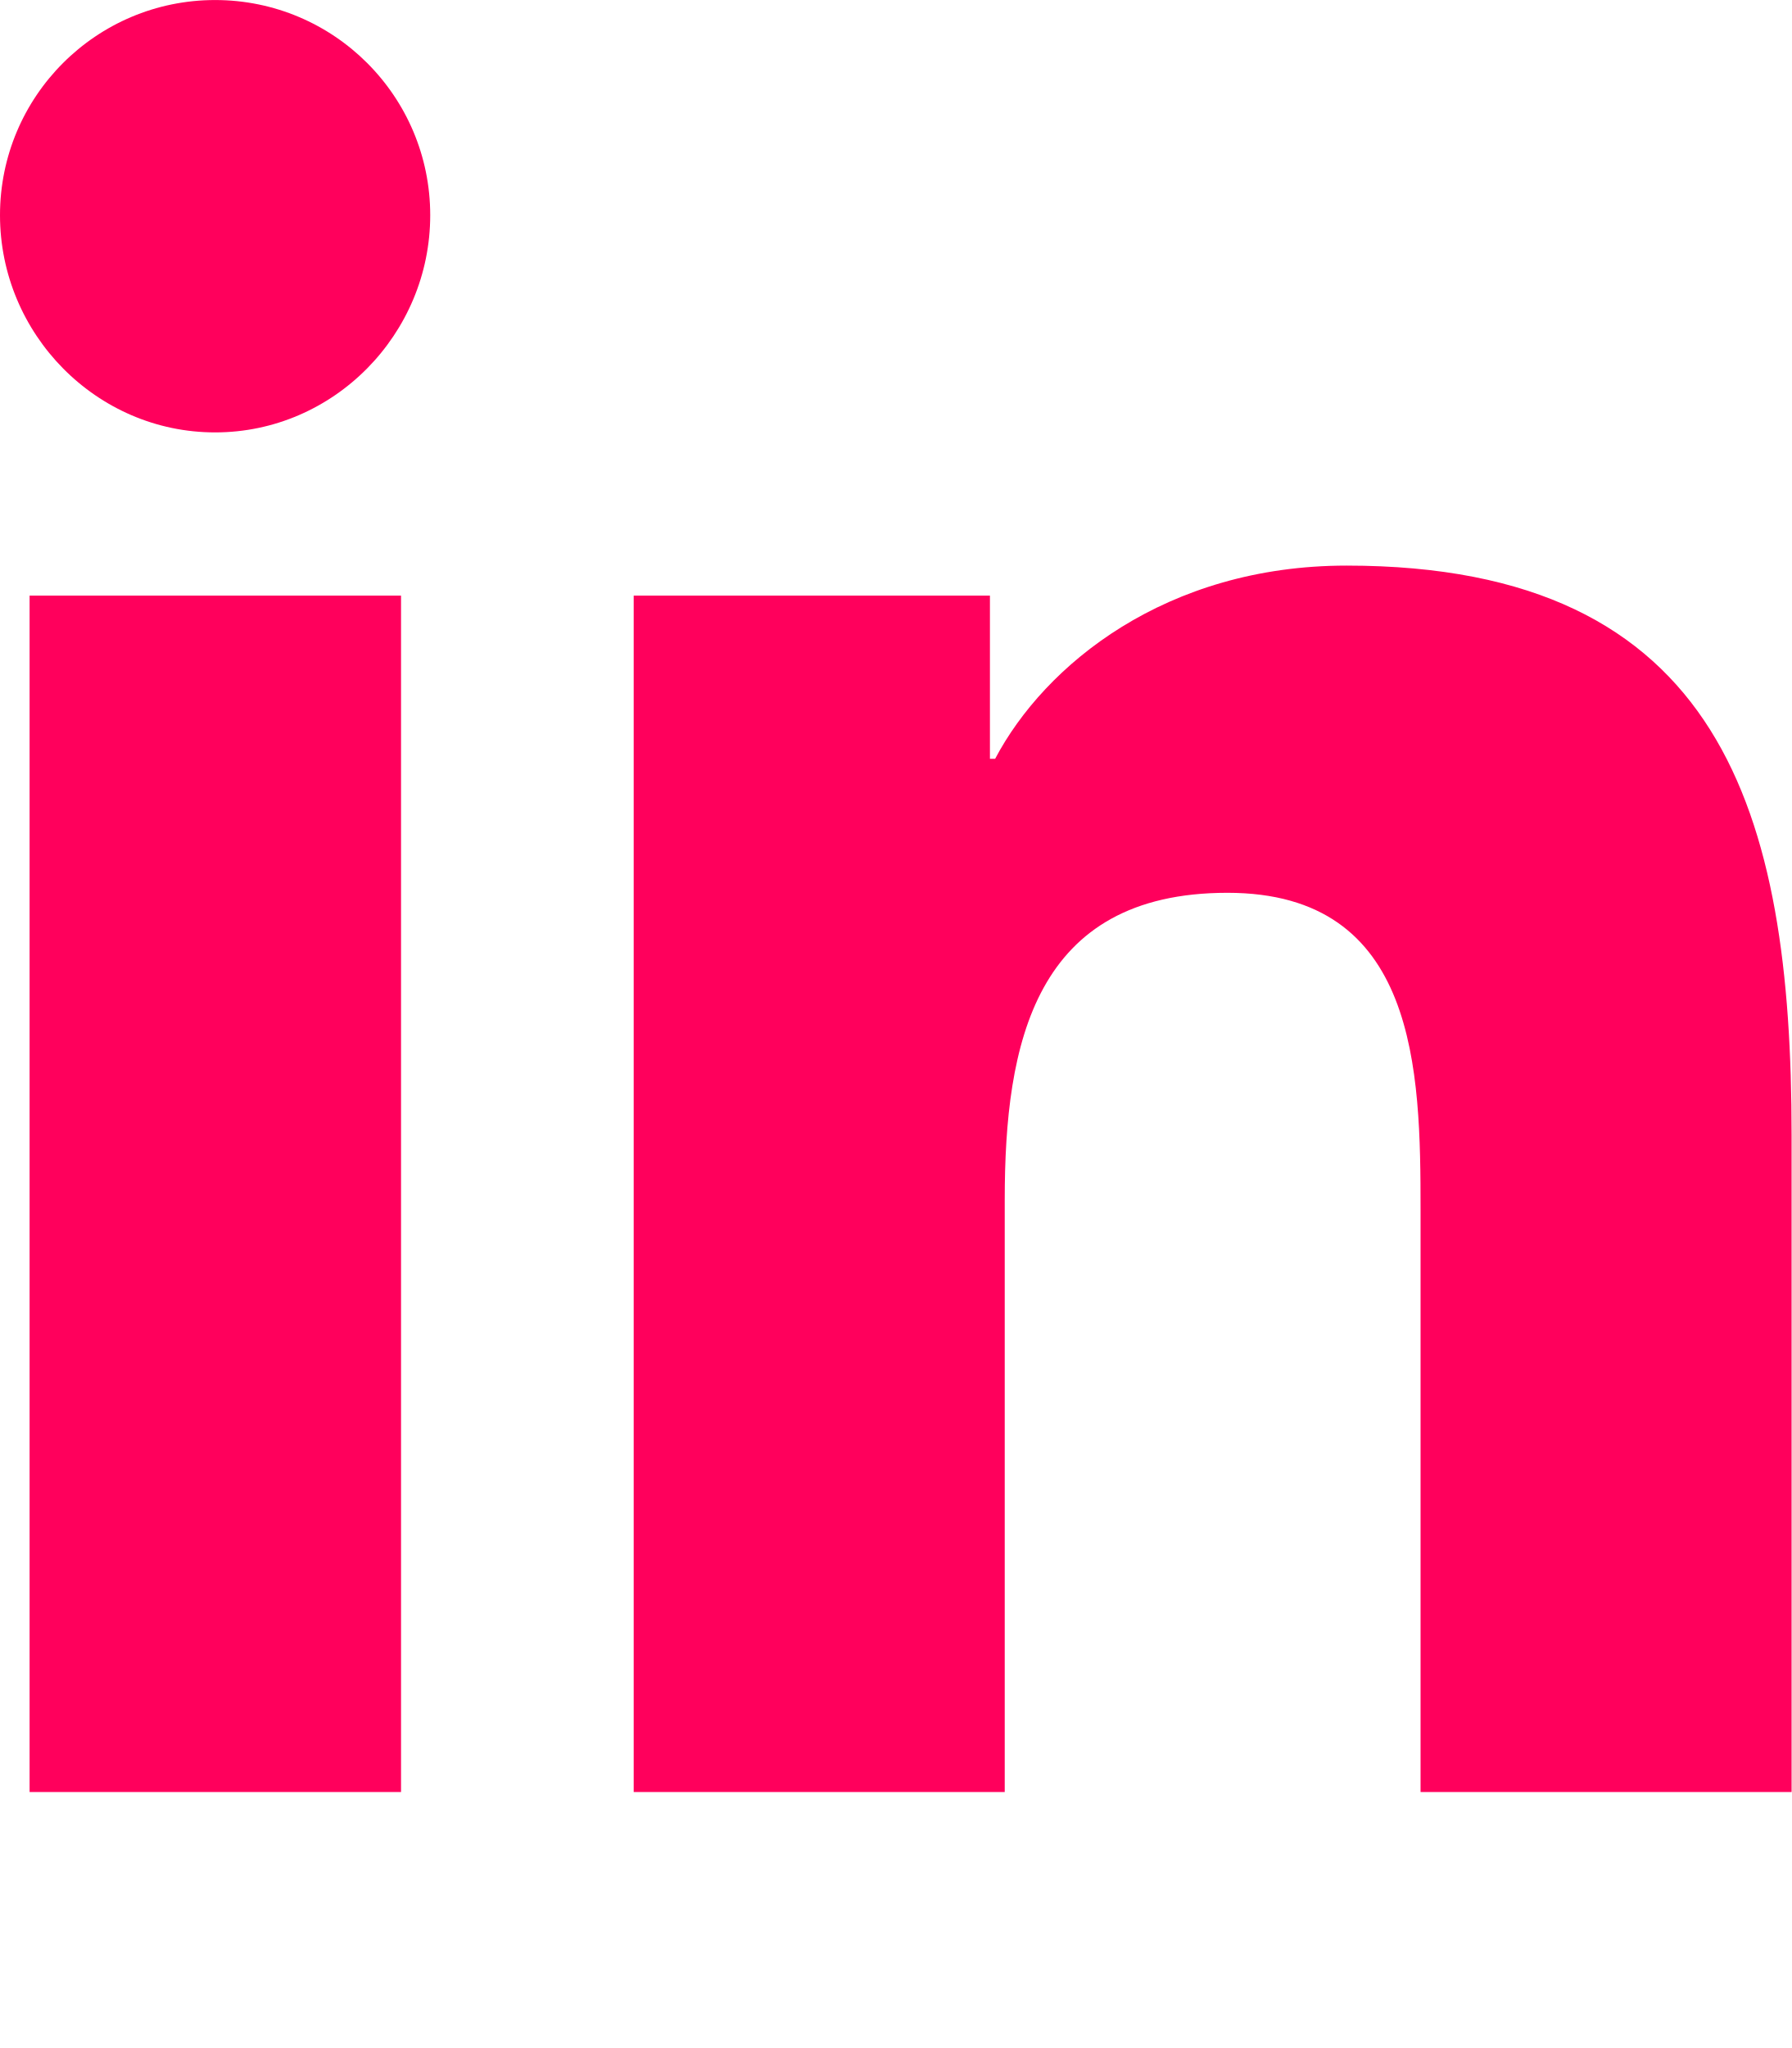
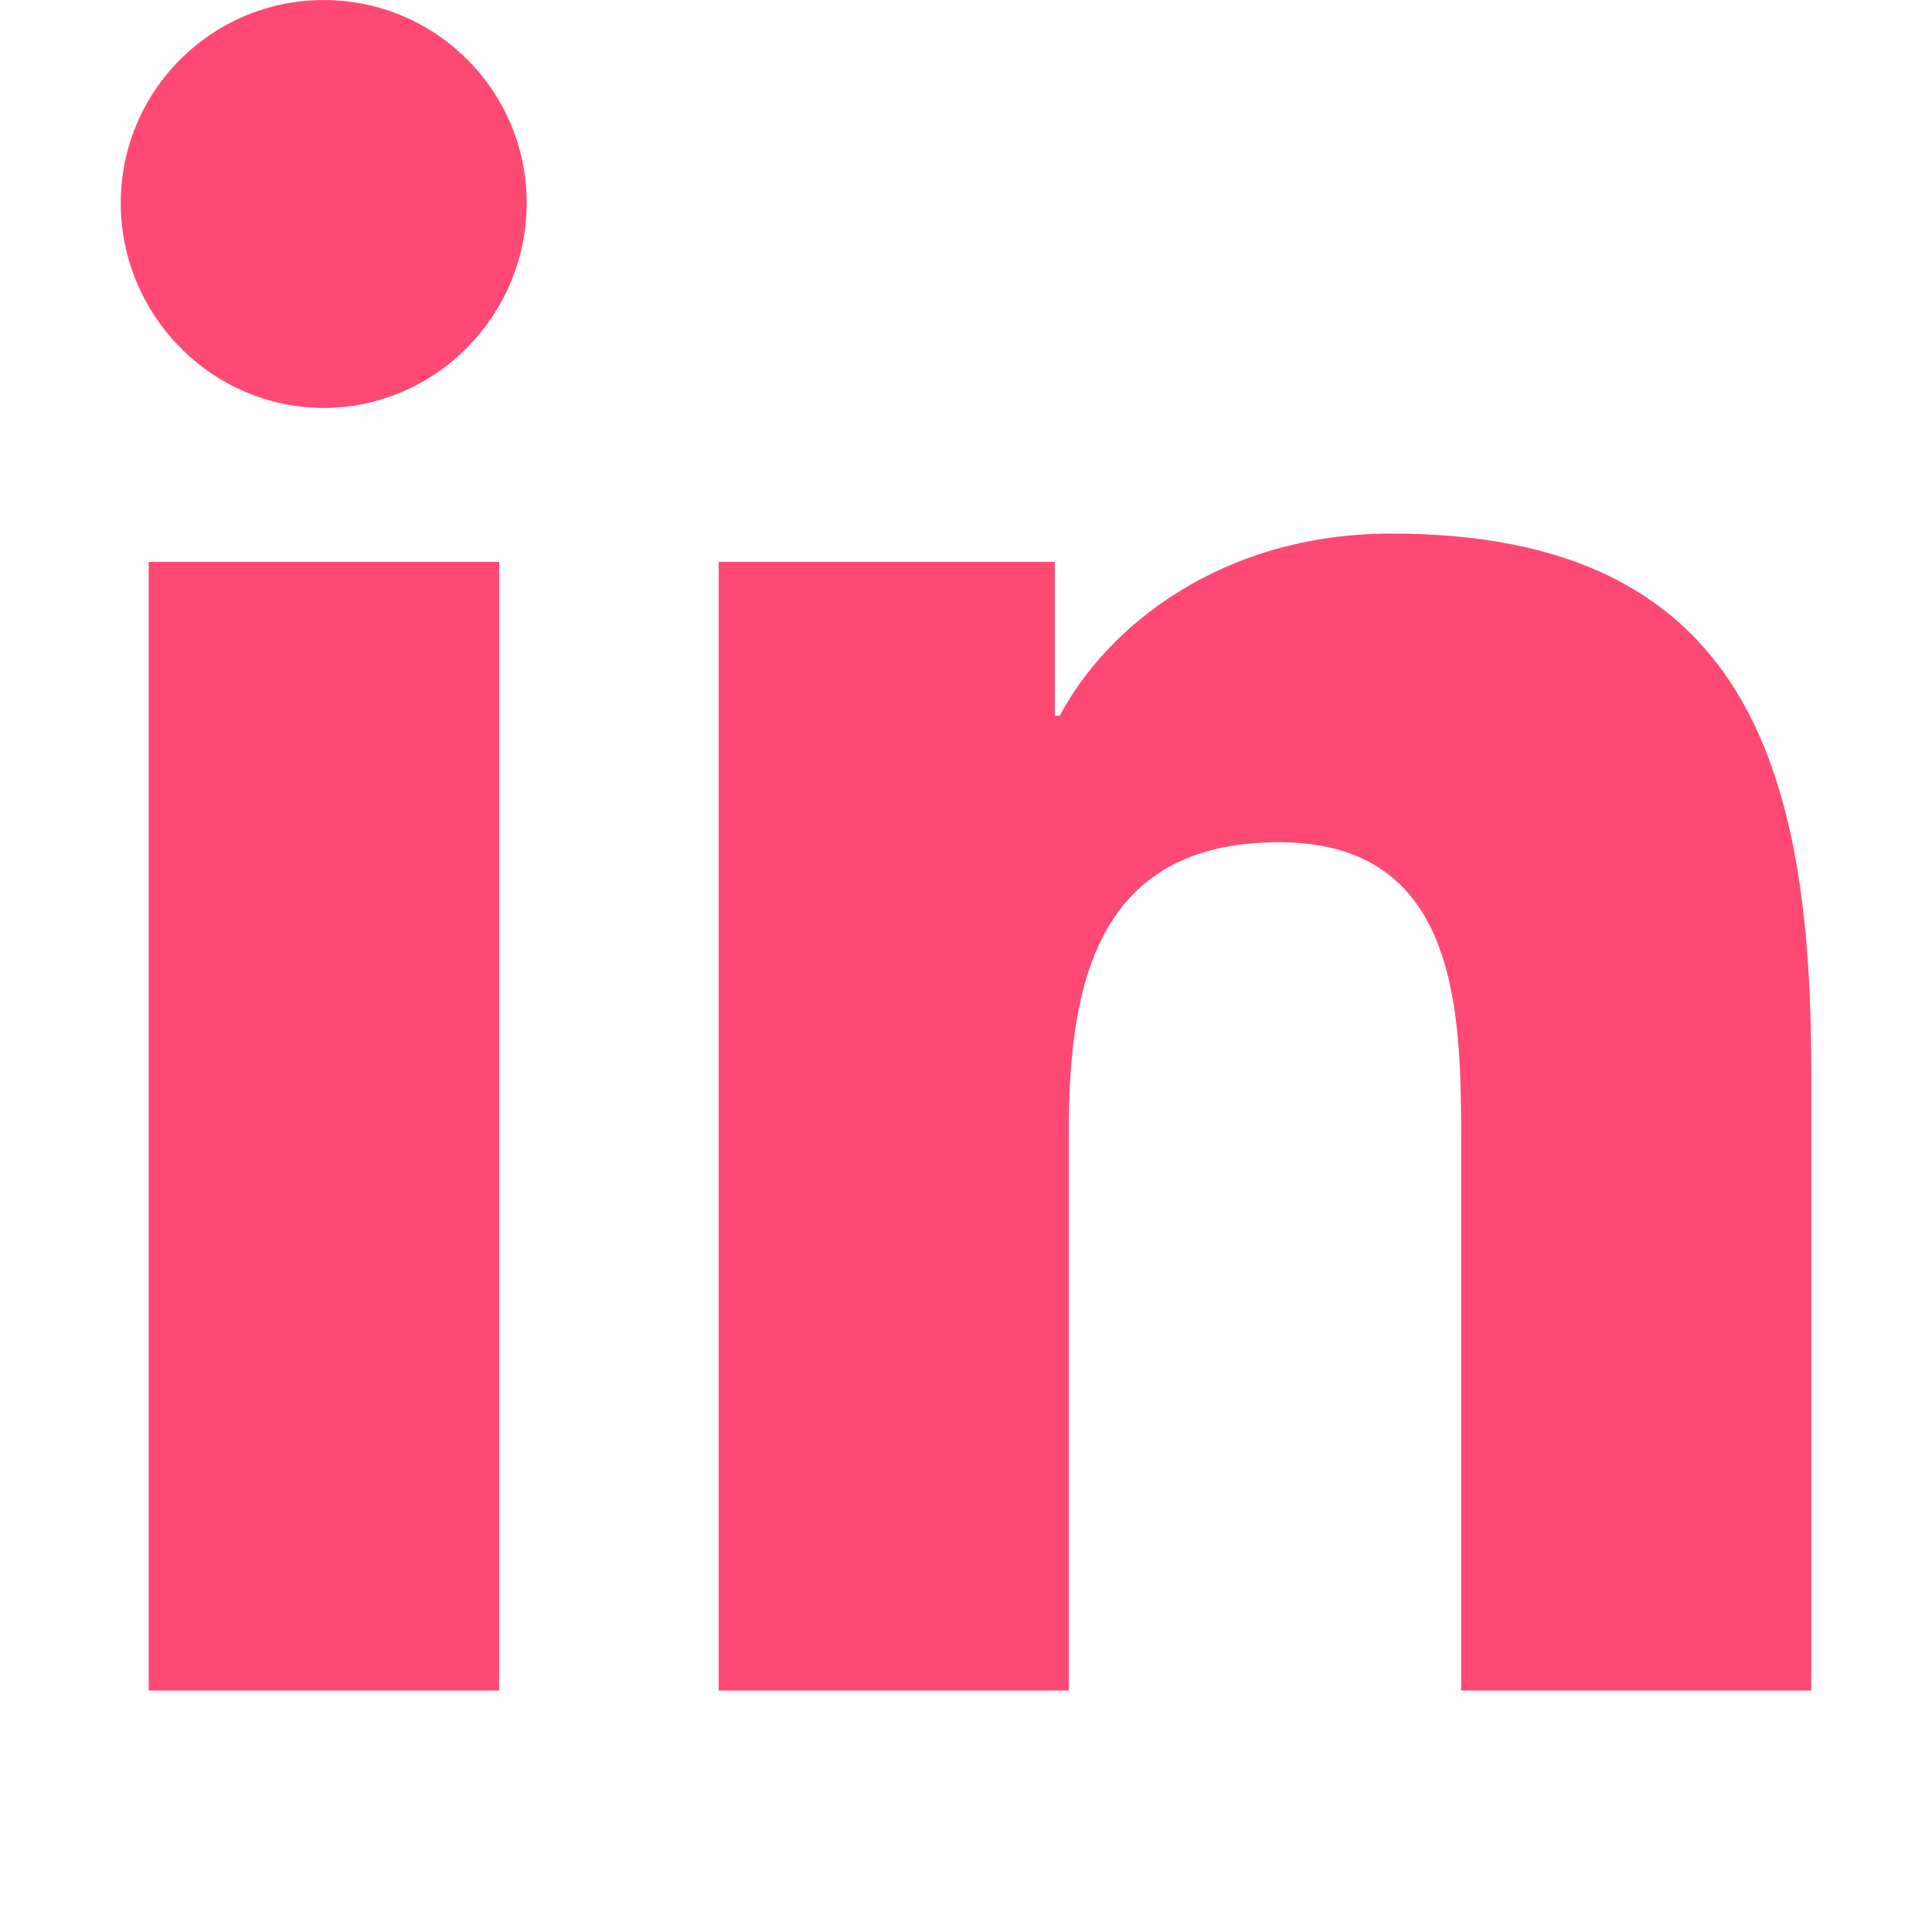
- <svg xmlns="http://www.w3.org/2000/svg" viewBox="0 0 448 512">
-   <path d="M100.28 448H7.4V148.9h92.88zM53.79 108.1C24.09 108.1 0 83.5 0 53.8a53.79 53.79 0 0 1 107.58 0c0 29.7-24.1 54.3-53.79 54.3zM447.9 448h-92.68V302.4c0-34.7-.7-79.2-48.29-79.2-48.29 0-55.69 37.7-55.69 76.7V448h-92.78V148.9h89.08v40.8h1.3c12.4-23.5 42.69-48.3 87.88-48.3 94 0 111.28 61.9 111.28 142.3V448z" fill="#FF005C" />
+ <svg xmlns="http://www.w3.org/2000/svg" width="32" height="32" viewBox="0 0 448 512">
+   <path d="M100.28 448H7.4V148.9h92.88zM53.79 108.1C24.09 108.1 0 83.5 0 53.8a53.79 53.79 0 0 1 107.58 0c0 29.7-24.1 54.3-53.79 54.3zM447.9 448h-92.68V302.4c0-34.7-.7-79.2-48.29-79.2-48.29 0-55.69 37.7-55.69 76.7V448h-92.78V148.9h89.08v40.8h1.3c12.4-23.5 42.69-48.3 87.88-48.3 94 0 111.28 61.9 111.28 142.3V448z" fill="#FF4975" />
</svg>
